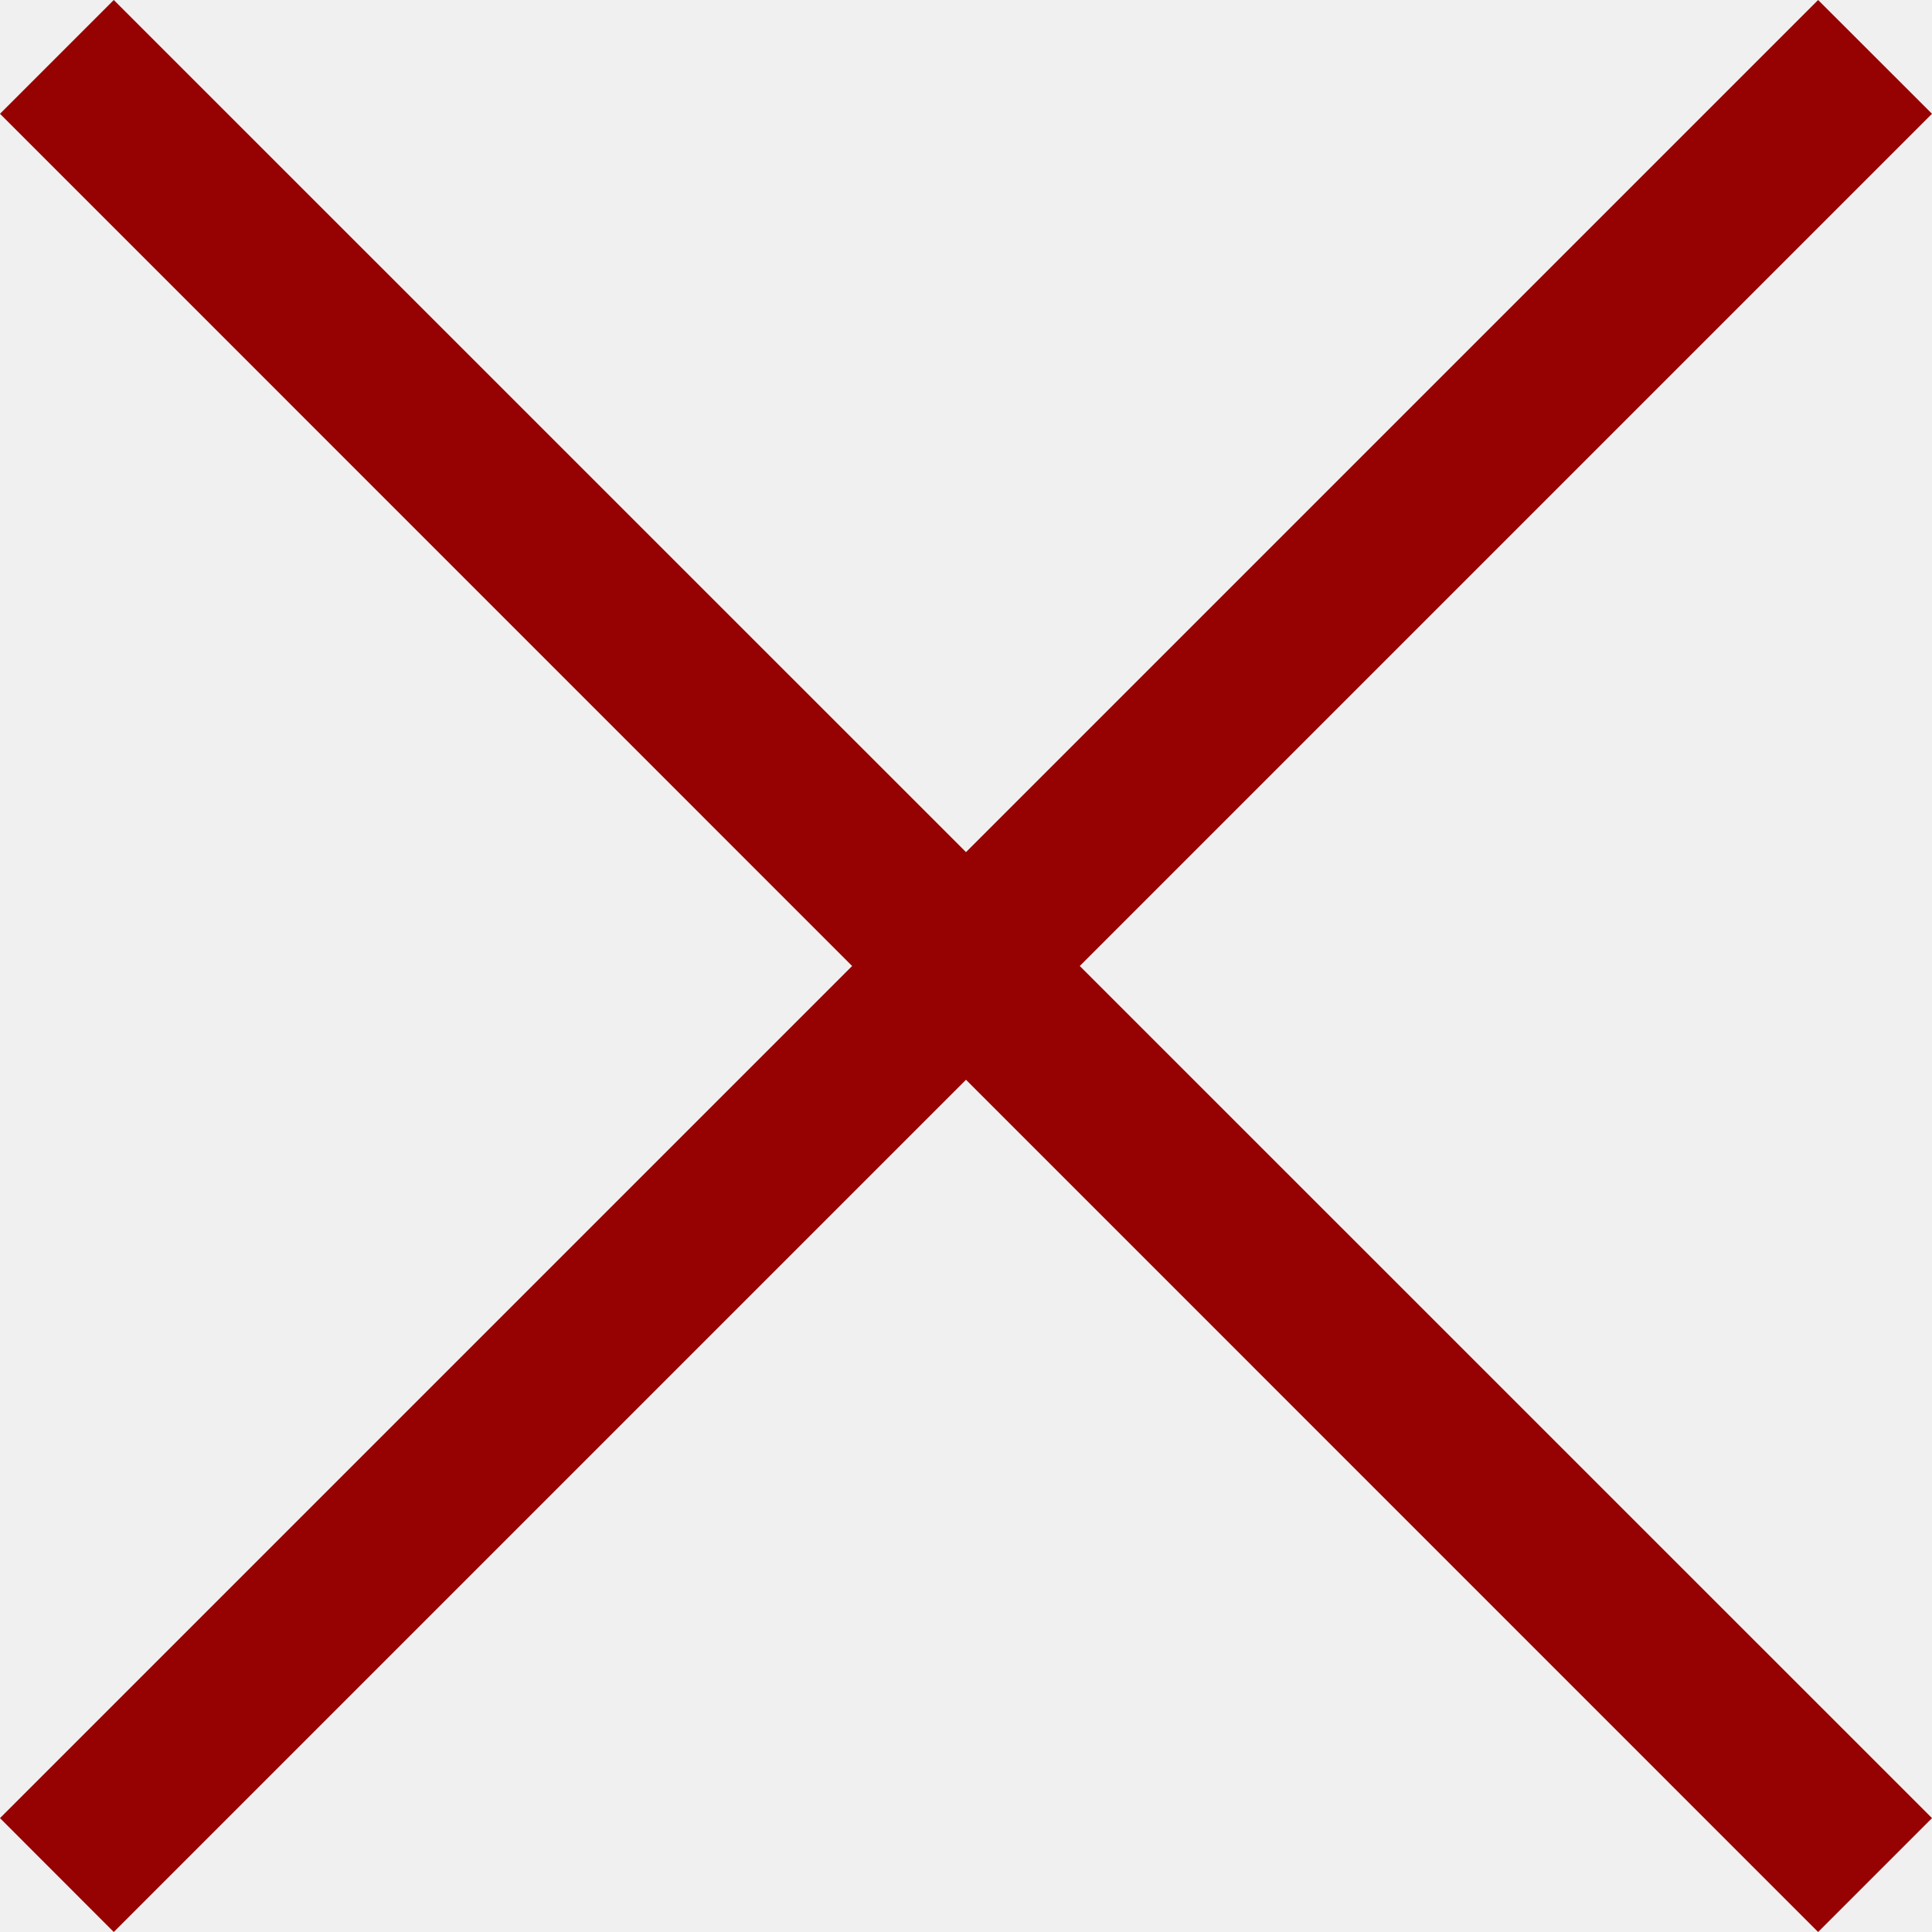
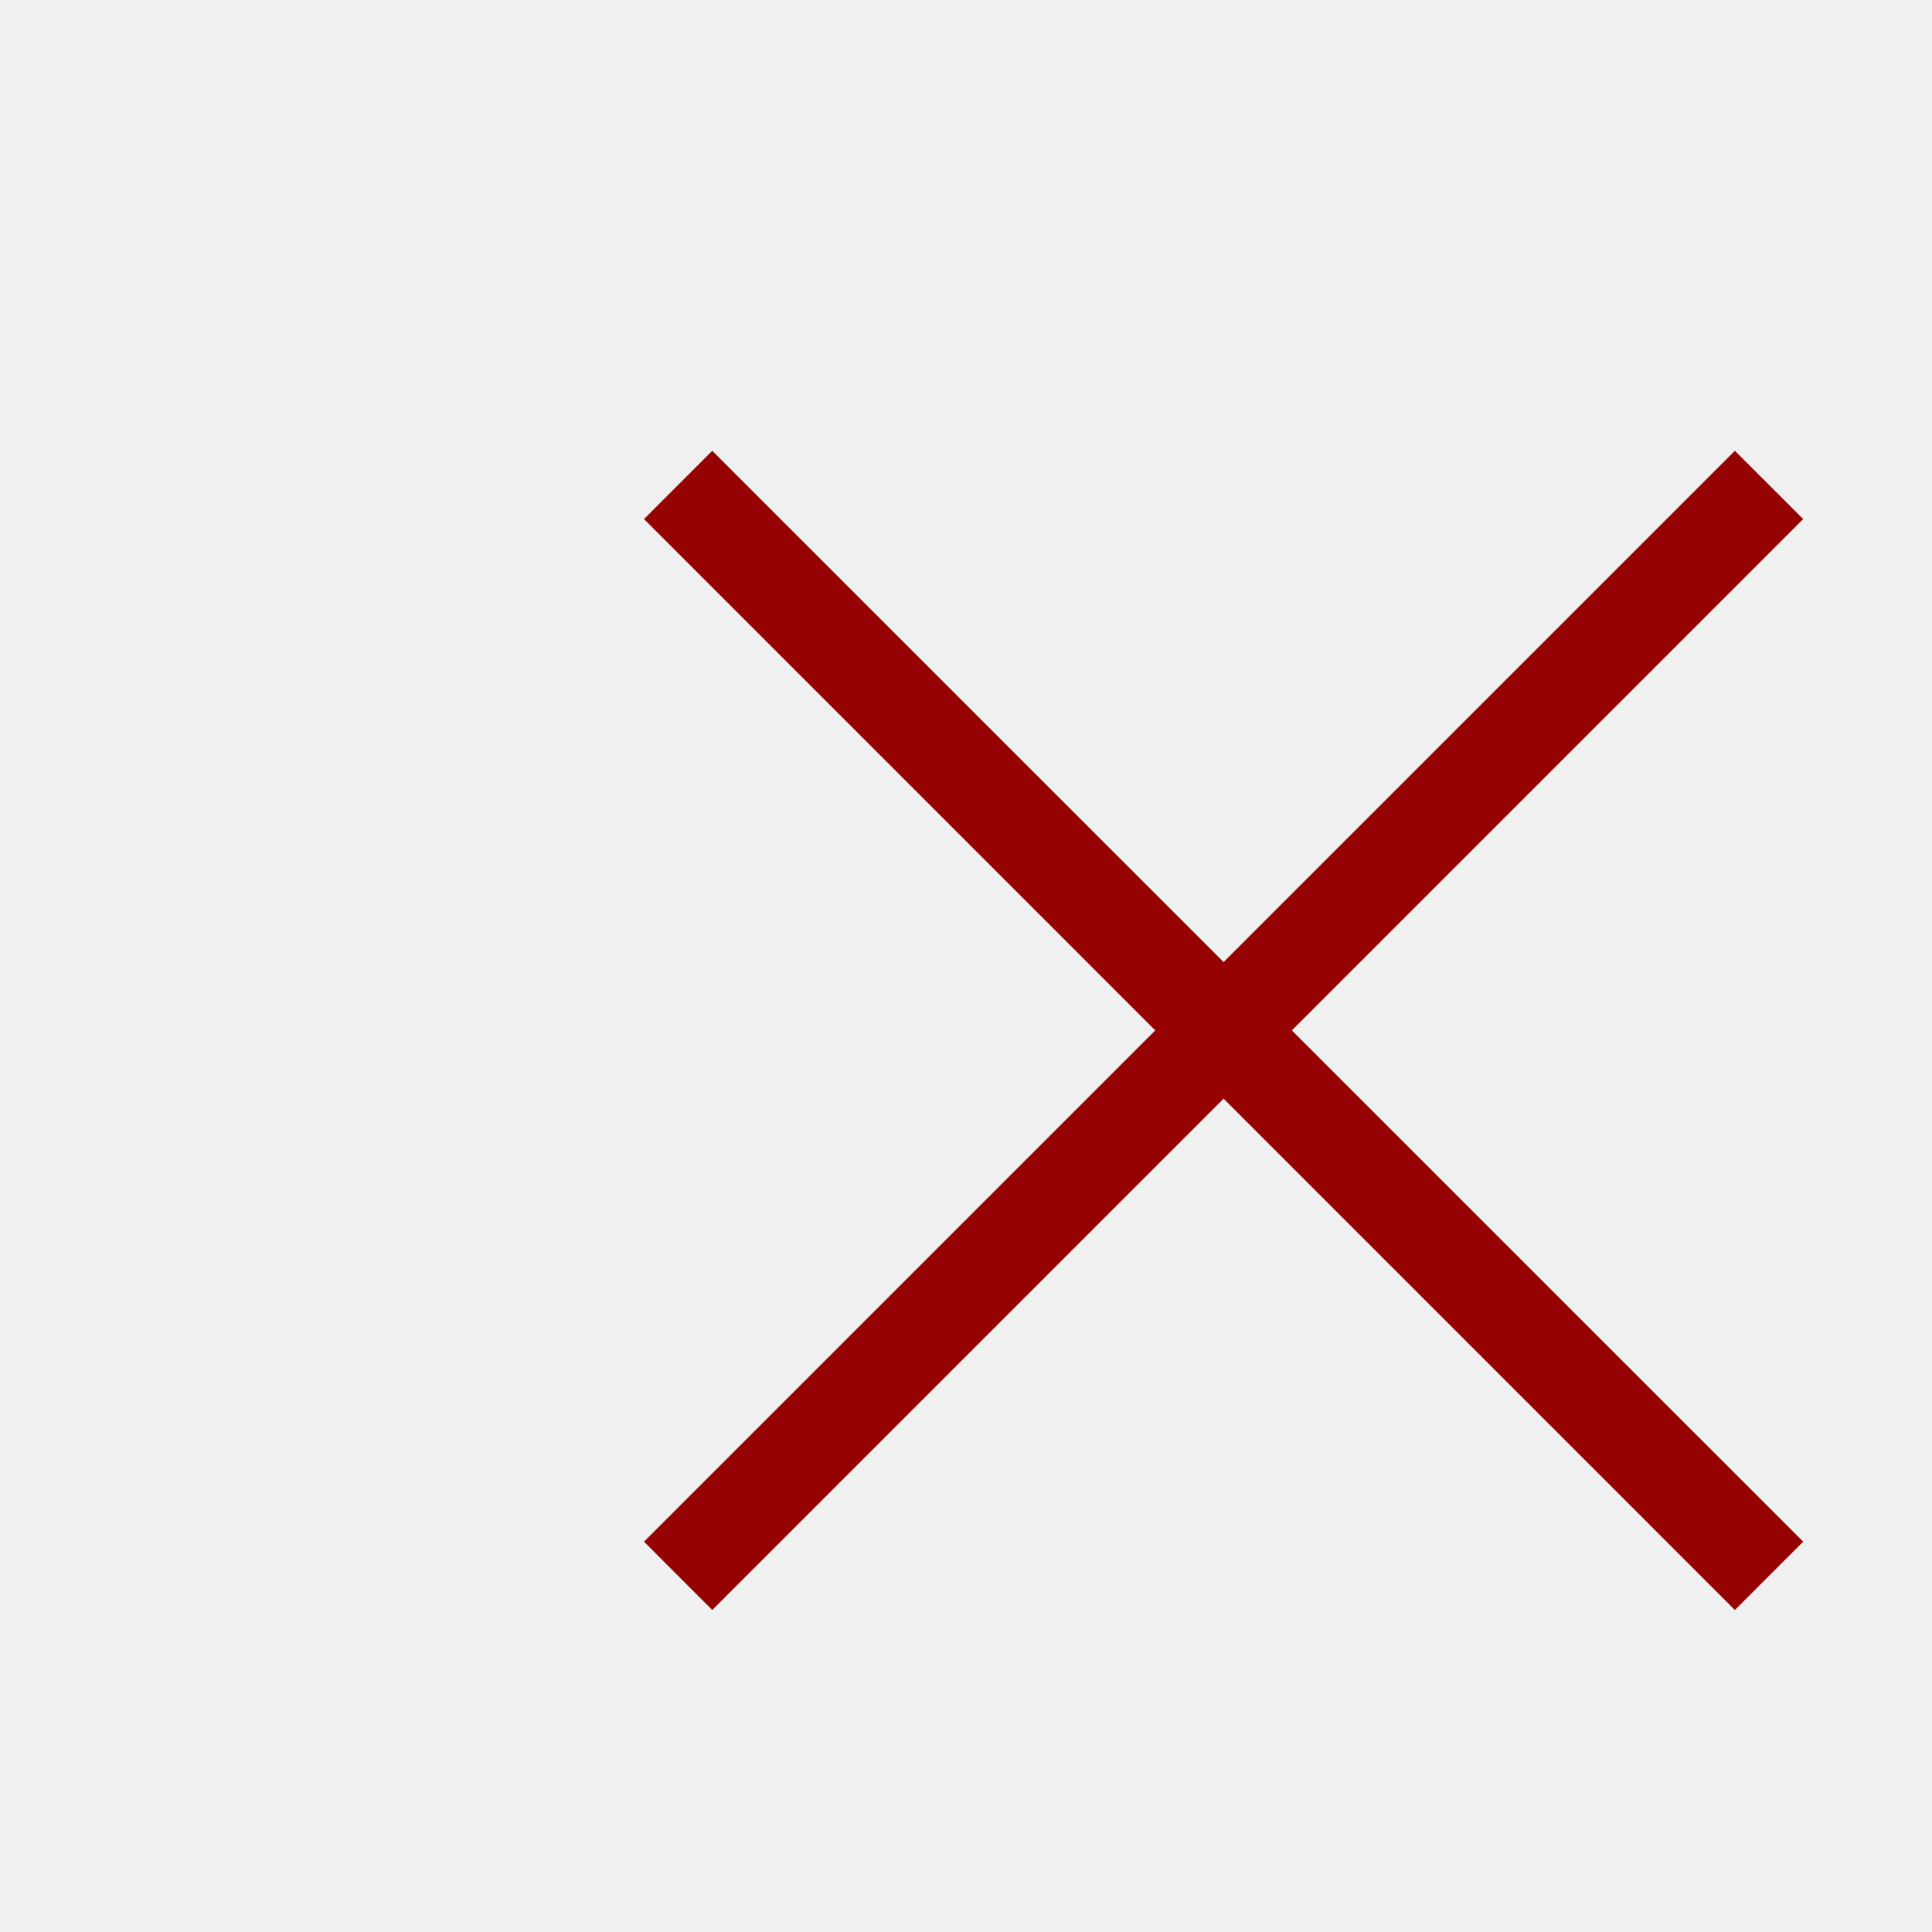
- <svg xmlns="http://www.w3.org/2000/svg" width="30" height="30" viewBox="0 0 18 18" fill="none">
+ <svg xmlns="http://www.w3.org/2000/svg" width="50" height="50" viewBox="0 -7 10 30" fill="none">
  <g clip-path="url(#clip0_607_12448)">
    <path d="M18 1.06L16.939 0L9 7.939L1.06 0L0 1.06L7.939 9L0 16.939L1.06 18L9 10.06L16.939 18L18 16.939L10.06 9L18 1.06Z" fill="#960202" />
  </g>
  <defs>
    <clipPath id="clip0_607_12448">
-       <rect width="18" height="18" fill="white" />
+       <rect width="30" height="30" fill="white" />
    </clipPath>
  </defs>
</svg>
